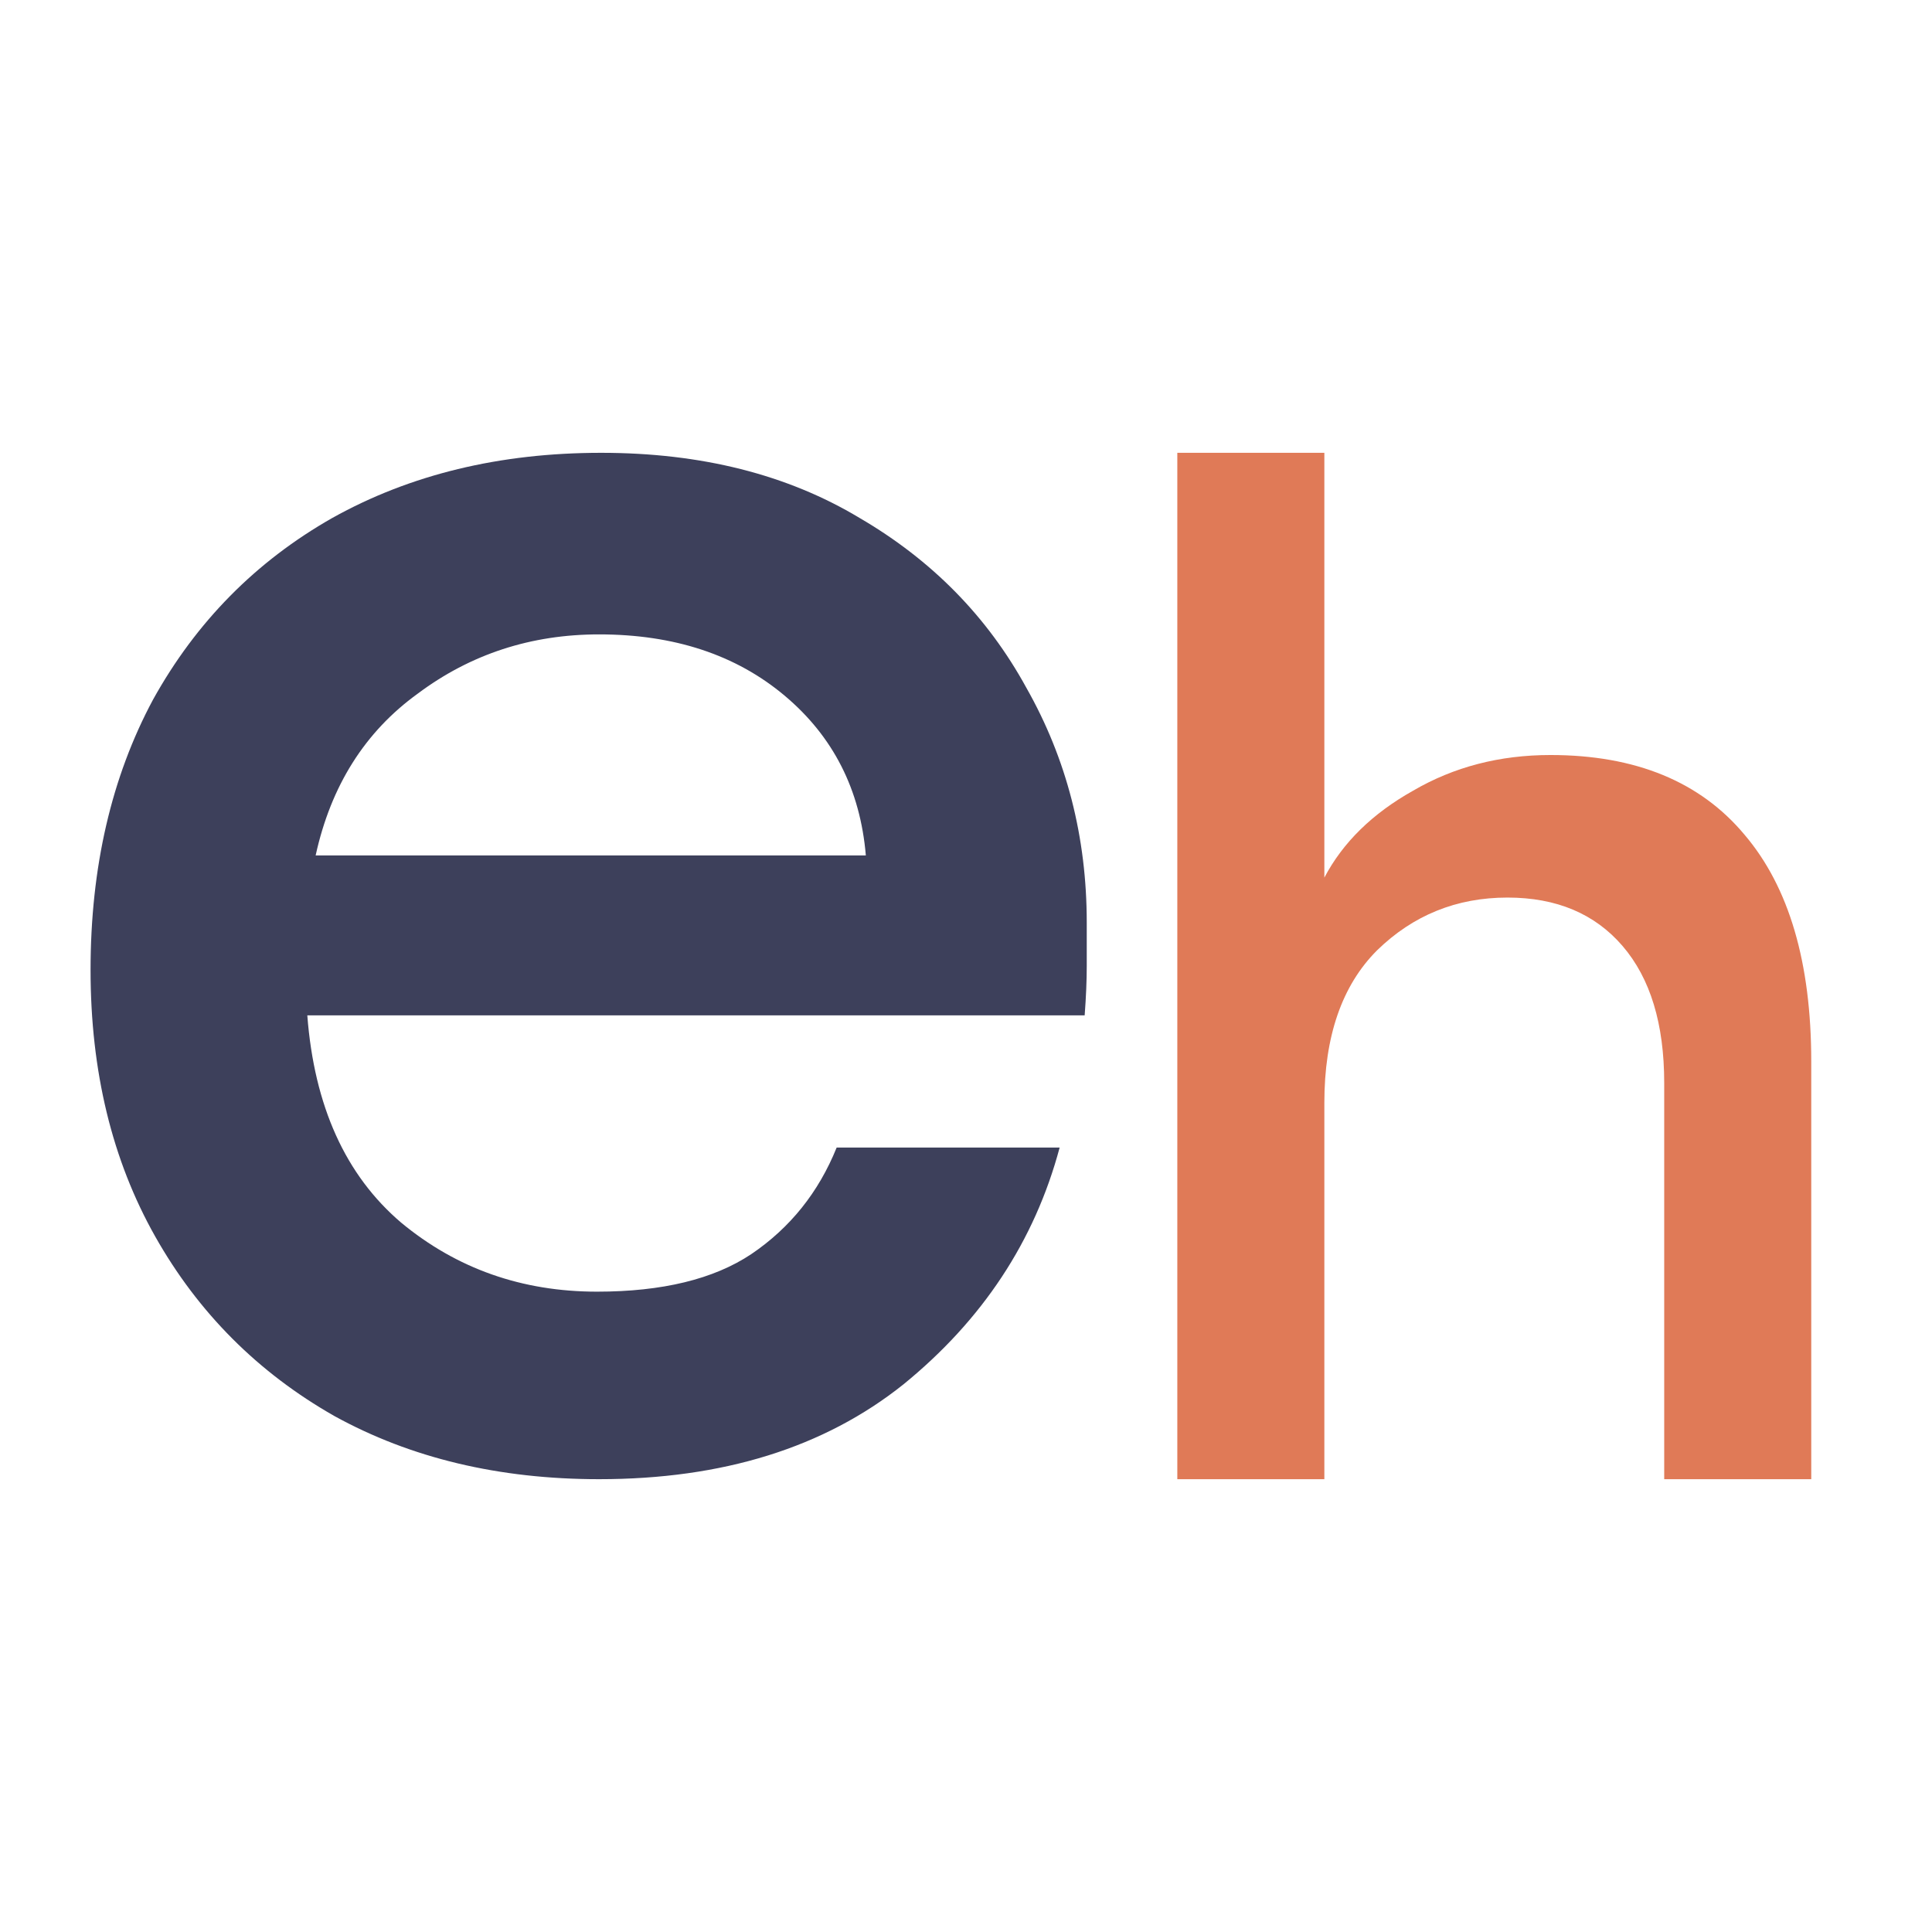
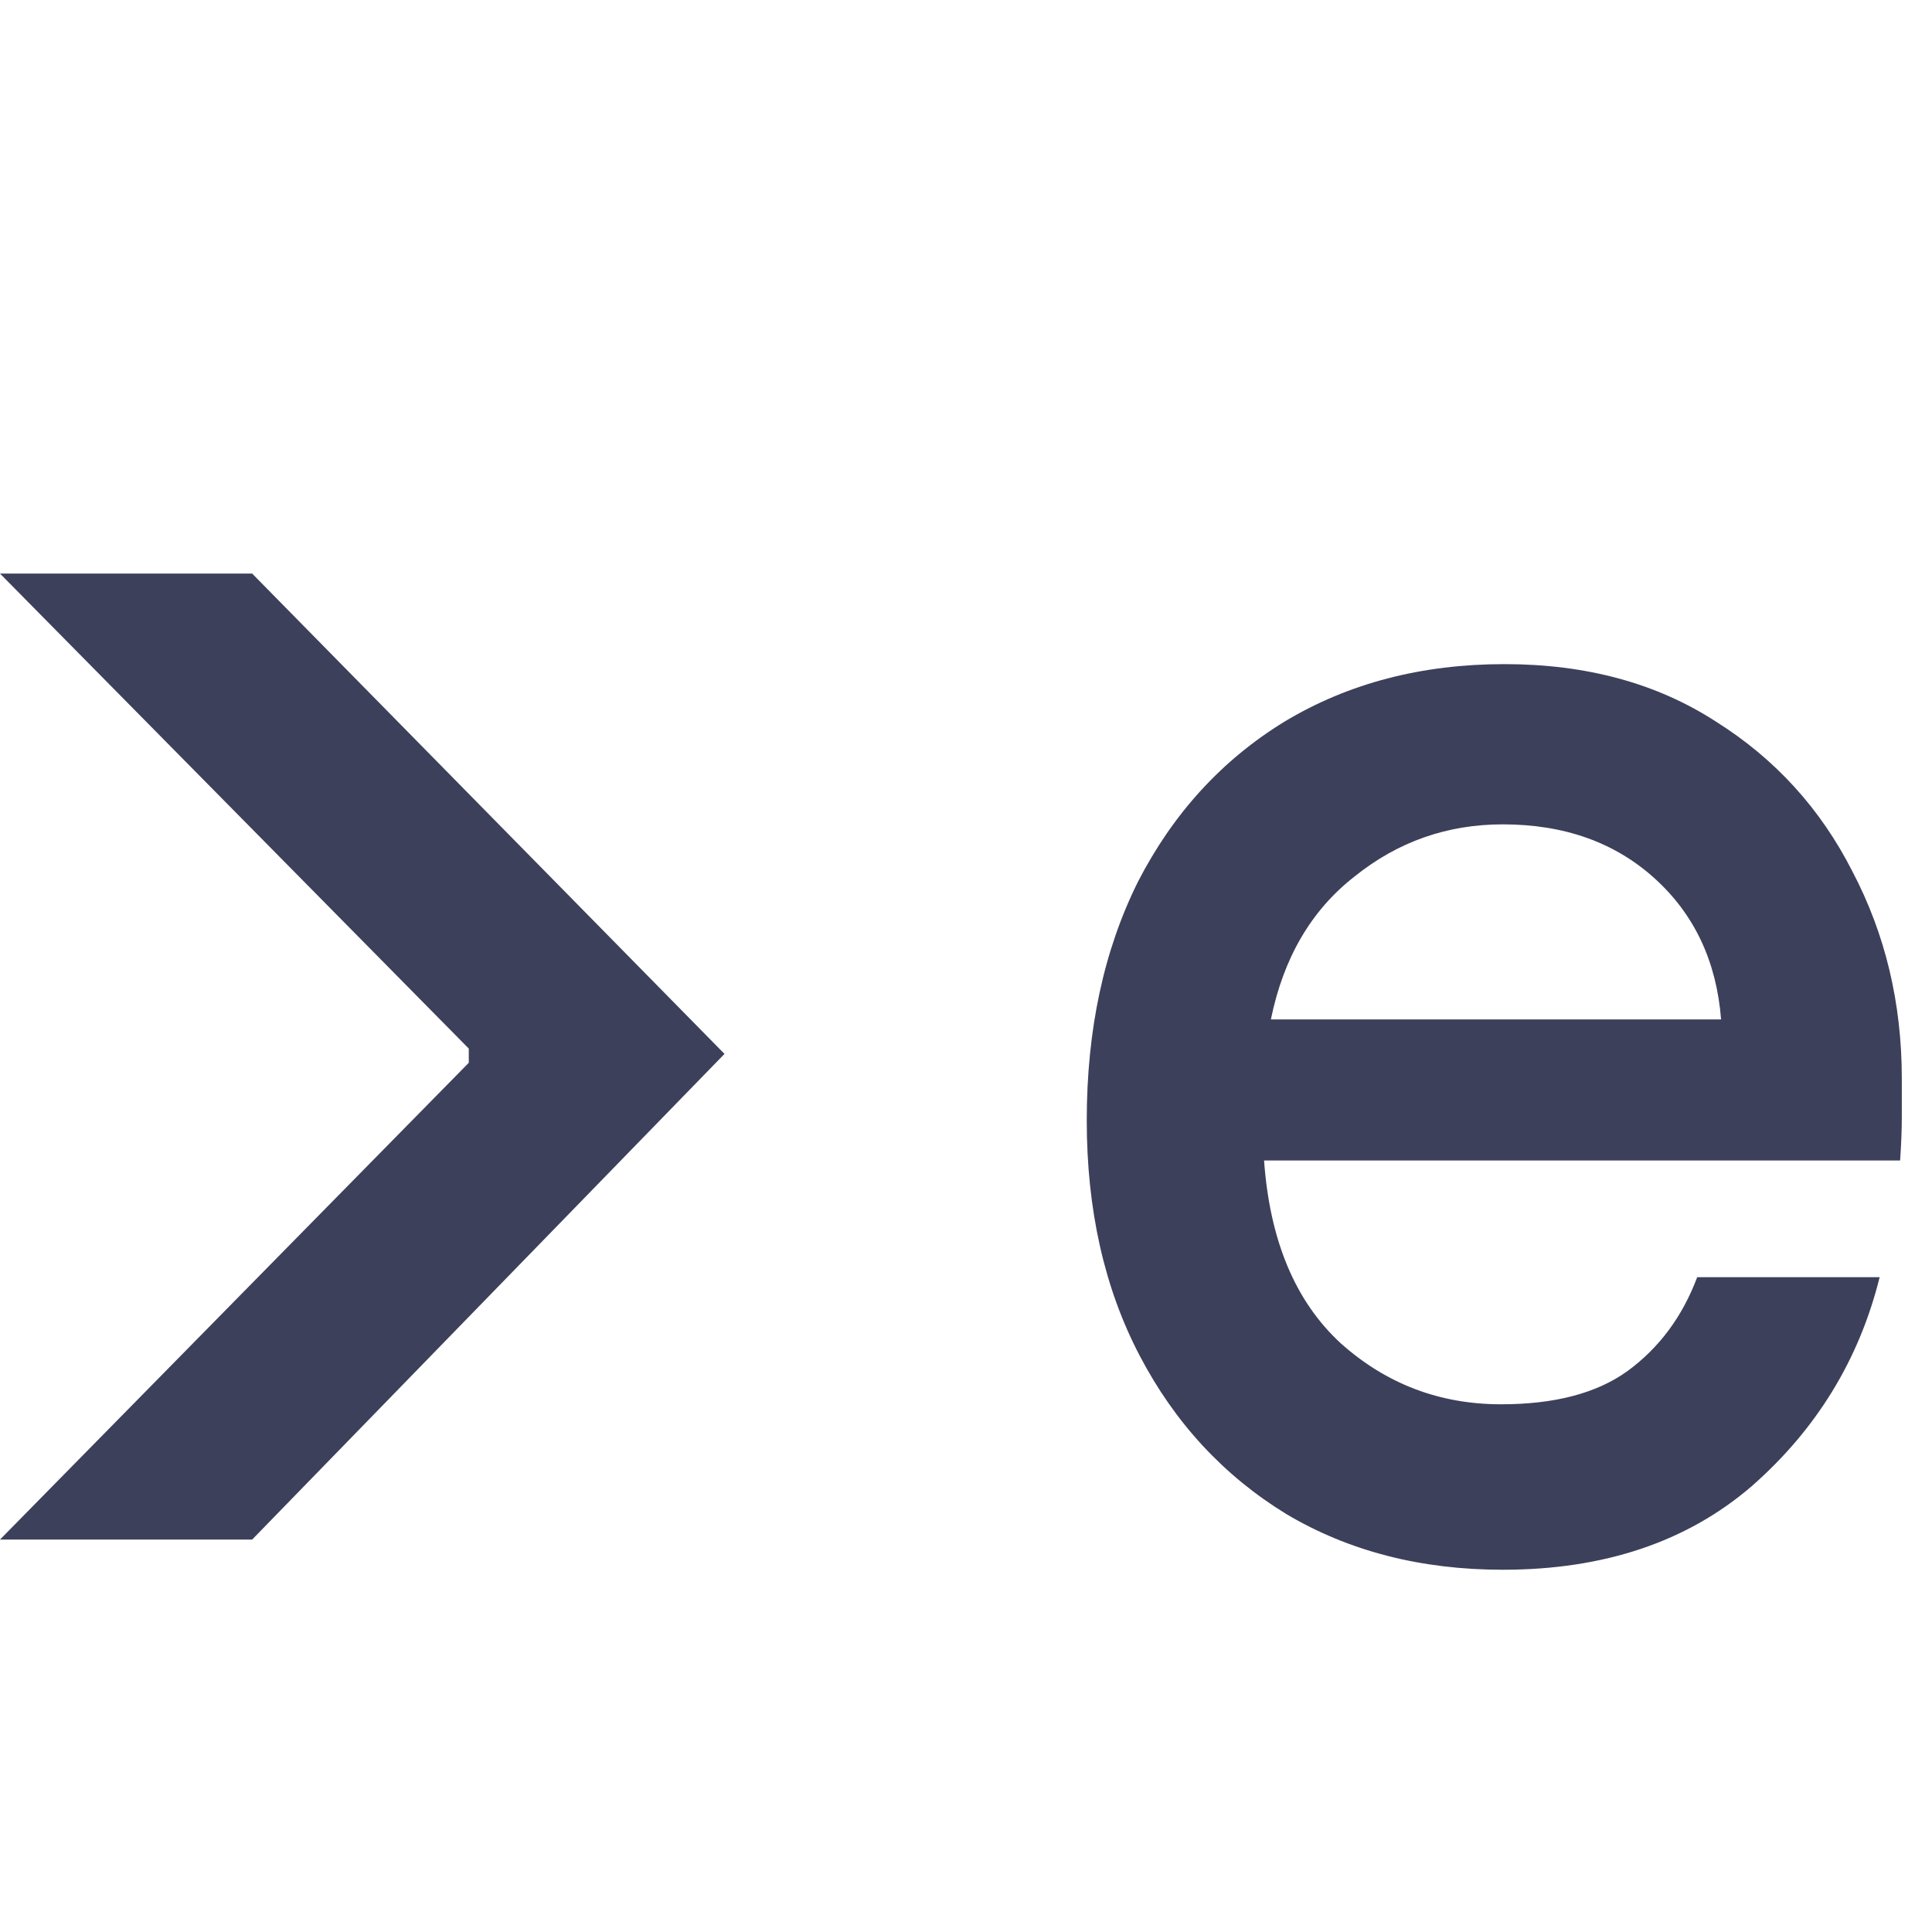
<svg xmlns="http://www.w3.org/2000/svg" width="64" height="64" viewBox="0 0 64 64" fill="none">
-   <path d="M39 49V15H43.871V29.072C44.484 27.907 45.464 26.947 46.812 26.192C48.16 25.405 49.676 25.011 51.361 25.011C54.179 25.011 56.324 25.893 57.794 27.656C59.265 29.387 60 31.89 60 35.164V49H55.129V35.872C55.129 33.92 54.67 32.409 53.751 31.339C52.831 30.268 51.56 29.733 49.937 29.733C48.252 29.733 46.812 30.316 45.617 31.481C44.453 32.645 43.871 34.33 43.871 36.533V49H39Z" fill="#E07A57" />
-   <path d="M19.845 49C16.531 49 13.609 48.303 11.077 46.908C8.546 45.469 6.567 43.486 5.14 40.958C3.713 38.429 3 35.487 3 32.131C3 28.731 3.69 25.745 5.071 23.173C6.498 20.601 8.477 18.596 11.008 17.158C13.586 15.719 16.554 15 19.914 15C23.228 15 26.082 15.719 28.475 17.158C30.868 18.553 32.709 20.427 33.998 22.781C35.333 25.135 36 27.728 36 30.561C36 30.997 36 31.477 36 32C36 32.48 35.977 33.024 35.931 33.635H10.18C10.41 36.642 11.446 38.931 13.287 40.5C15.128 42.026 17.291 42.788 19.776 42.788C21.939 42.788 23.642 42.374 24.885 41.546C26.174 40.674 27.117 39.497 27.715 38.015H35.102C34.274 41.11 32.548 43.726 29.925 45.861C27.301 47.954 23.941 49 19.845 49ZM19.845 21.015C17.59 21.015 15.588 21.669 13.839 22.977C12.09 24.241 10.962 26.028 10.456 28.338H28.682C28.498 26.159 27.6 24.394 25.989 23.042C24.379 21.691 22.331 21.015 19.845 21.015Z" fill="#3D405B" />
+   <path d="M49.782 52C47.071 52 44.68 51.385 42.609 50.154C40.538 48.885 38.918 47.135 37.751 44.904C36.584 42.673 36 40.077 36 37.115C36 34.115 36.565 31.481 37.695 29.212C38.862 26.942 40.481 25.173 42.552 23.904C44.661 22.635 47.09 22 49.839 22C52.55 22 54.885 22.635 56.843 23.904C58.801 25.135 60.307 26.788 61.362 28.865C62.454 30.942 63 33.231 63 35.731C63 36.115 63 36.538 63 37C63 37.423 62.981 37.904 62.944 38.442H41.874C42.063 41.096 42.91 43.115 44.416 44.5C45.923 45.846 47.693 46.519 49.726 46.519C51.496 46.519 52.889 46.154 53.906 45.423C54.96 44.654 55.732 43.615 56.222 42.308H62.266C61.588 45.038 60.176 47.346 58.029 49.231C55.883 51.077 53.134 52 49.782 52ZM49.782 27.308C47.937 27.308 46.299 27.885 44.868 29.038C43.437 30.154 42.515 31.731 42.1 33.769H57.013C56.862 31.846 56.128 30.288 54.81 29.096C53.492 27.904 51.816 27.308 49.782 27.308Z" fill="#3D405B" />
+   <path d="M0 51L15.529 35.206V34.736L0 19H8.353L24 34.912L8.353 51H0Z" fill="#3D405B" />
</svg>
